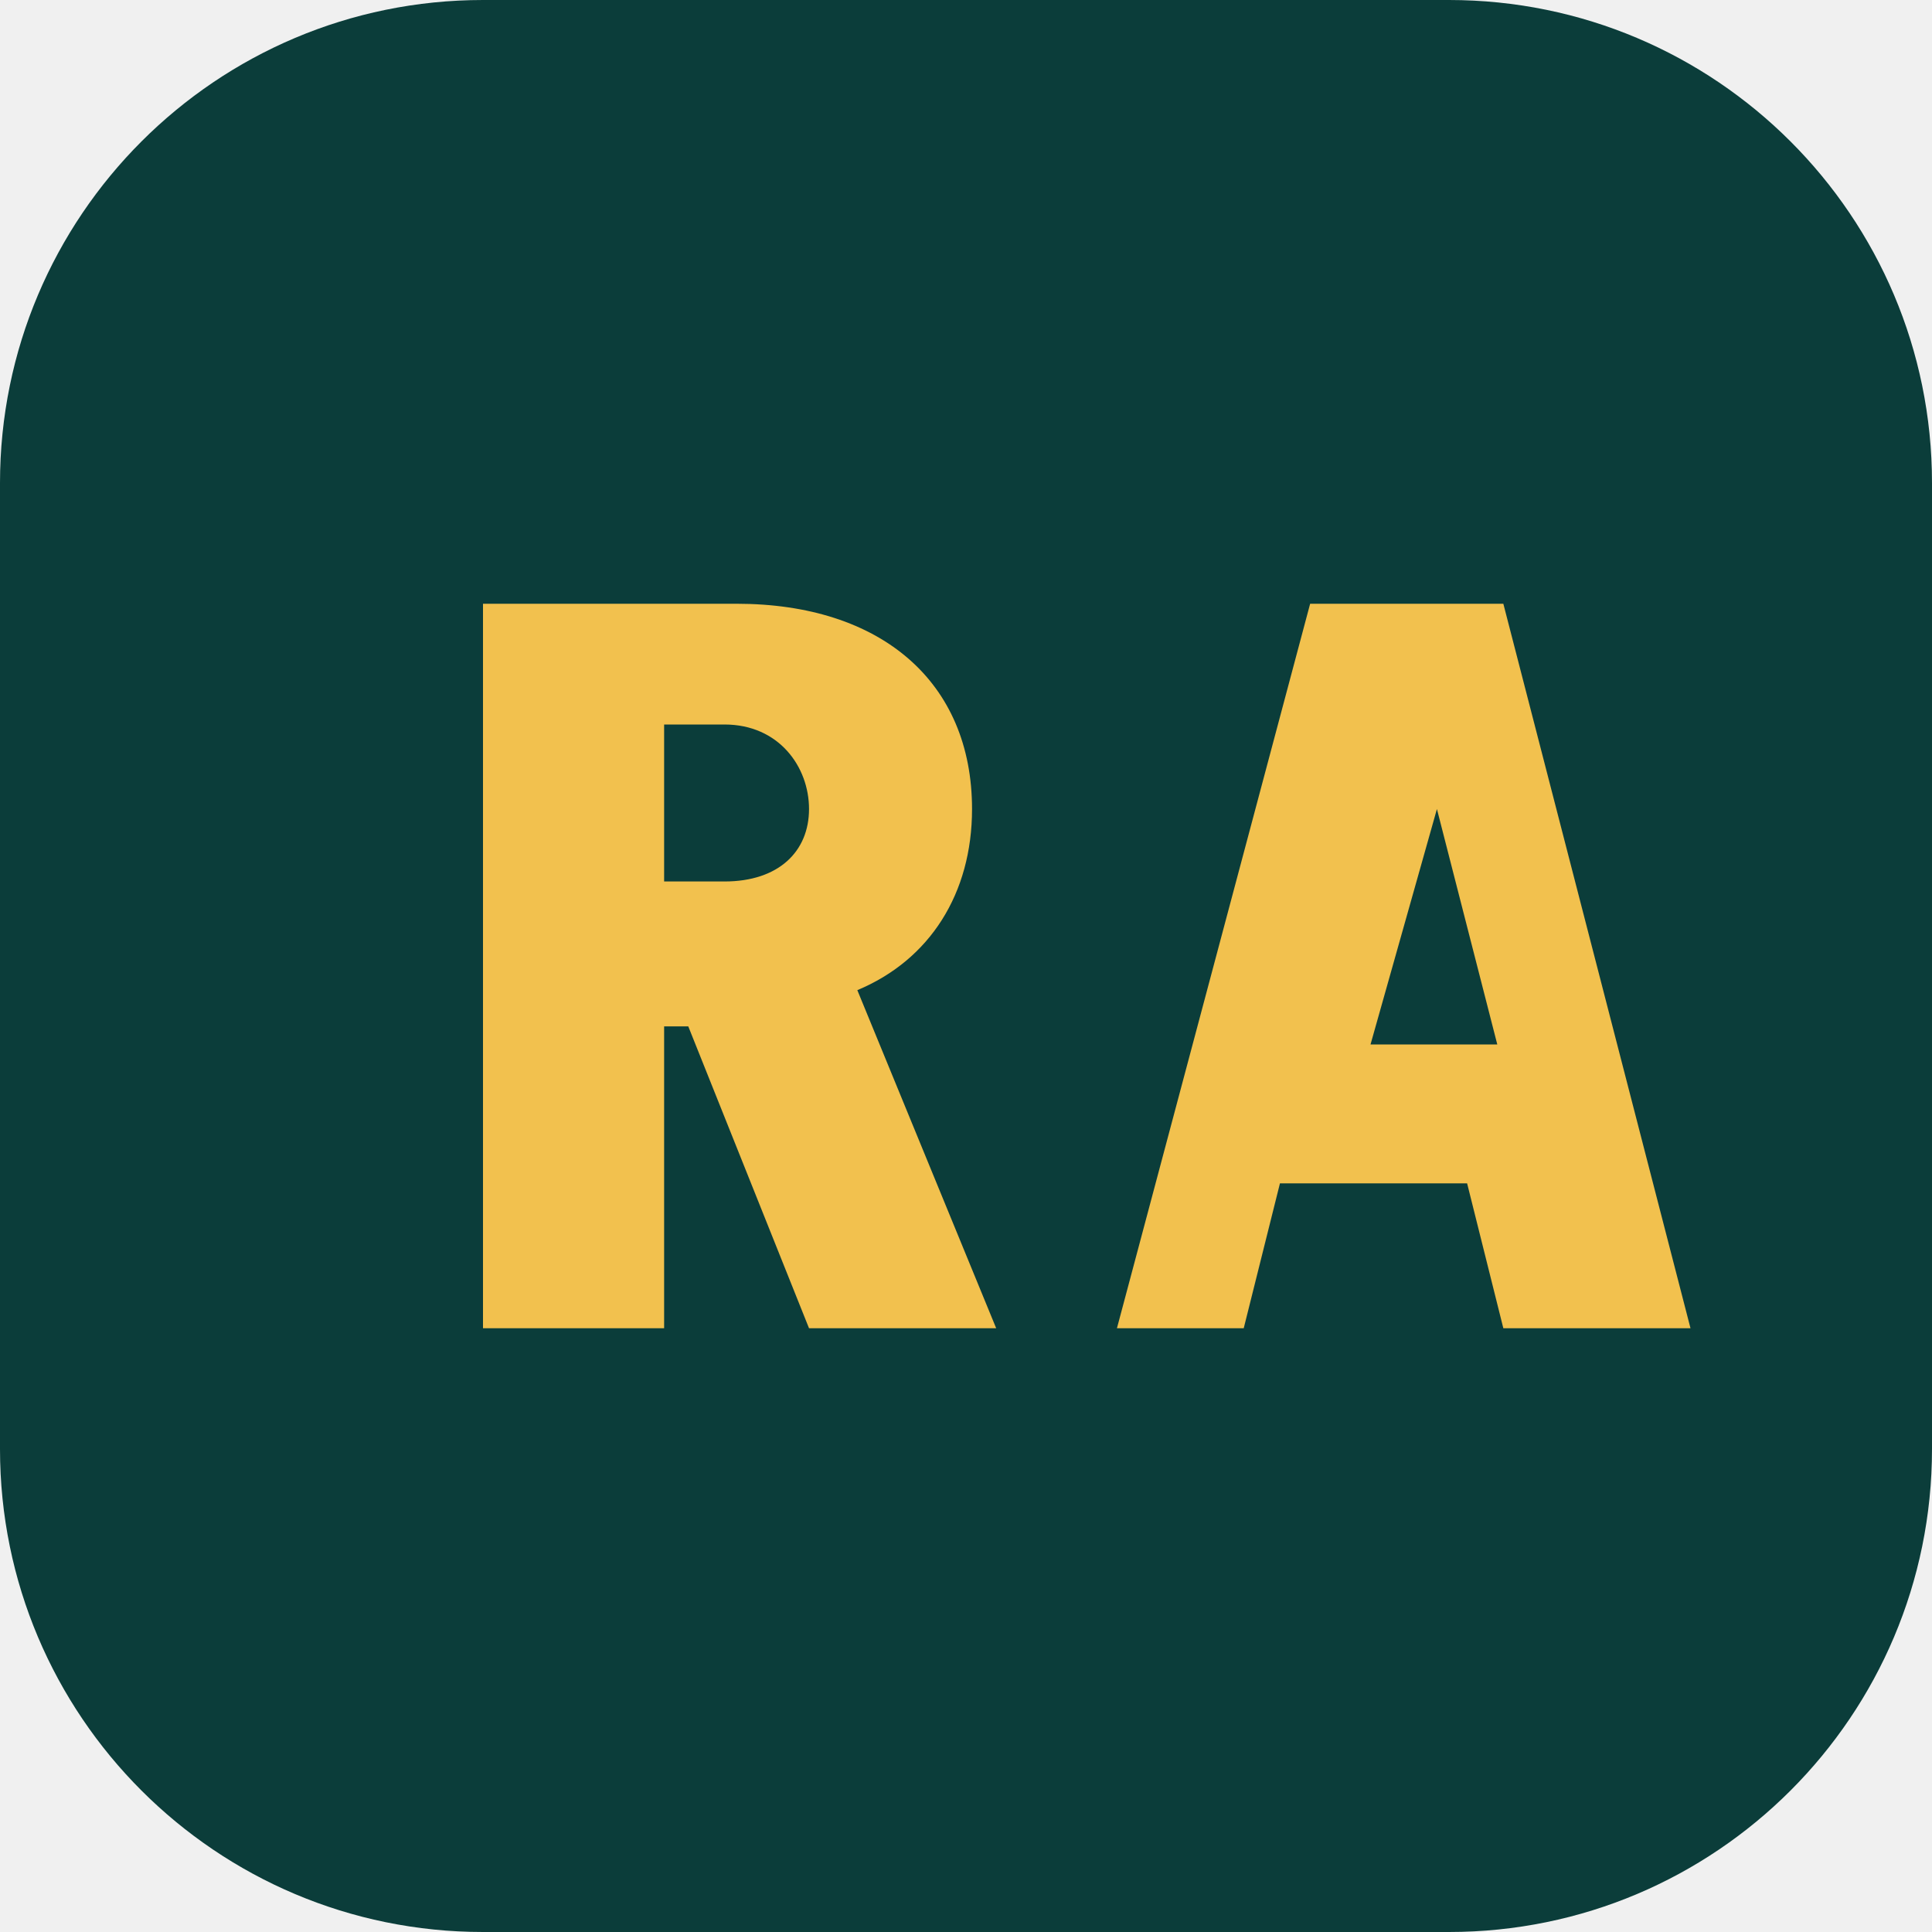
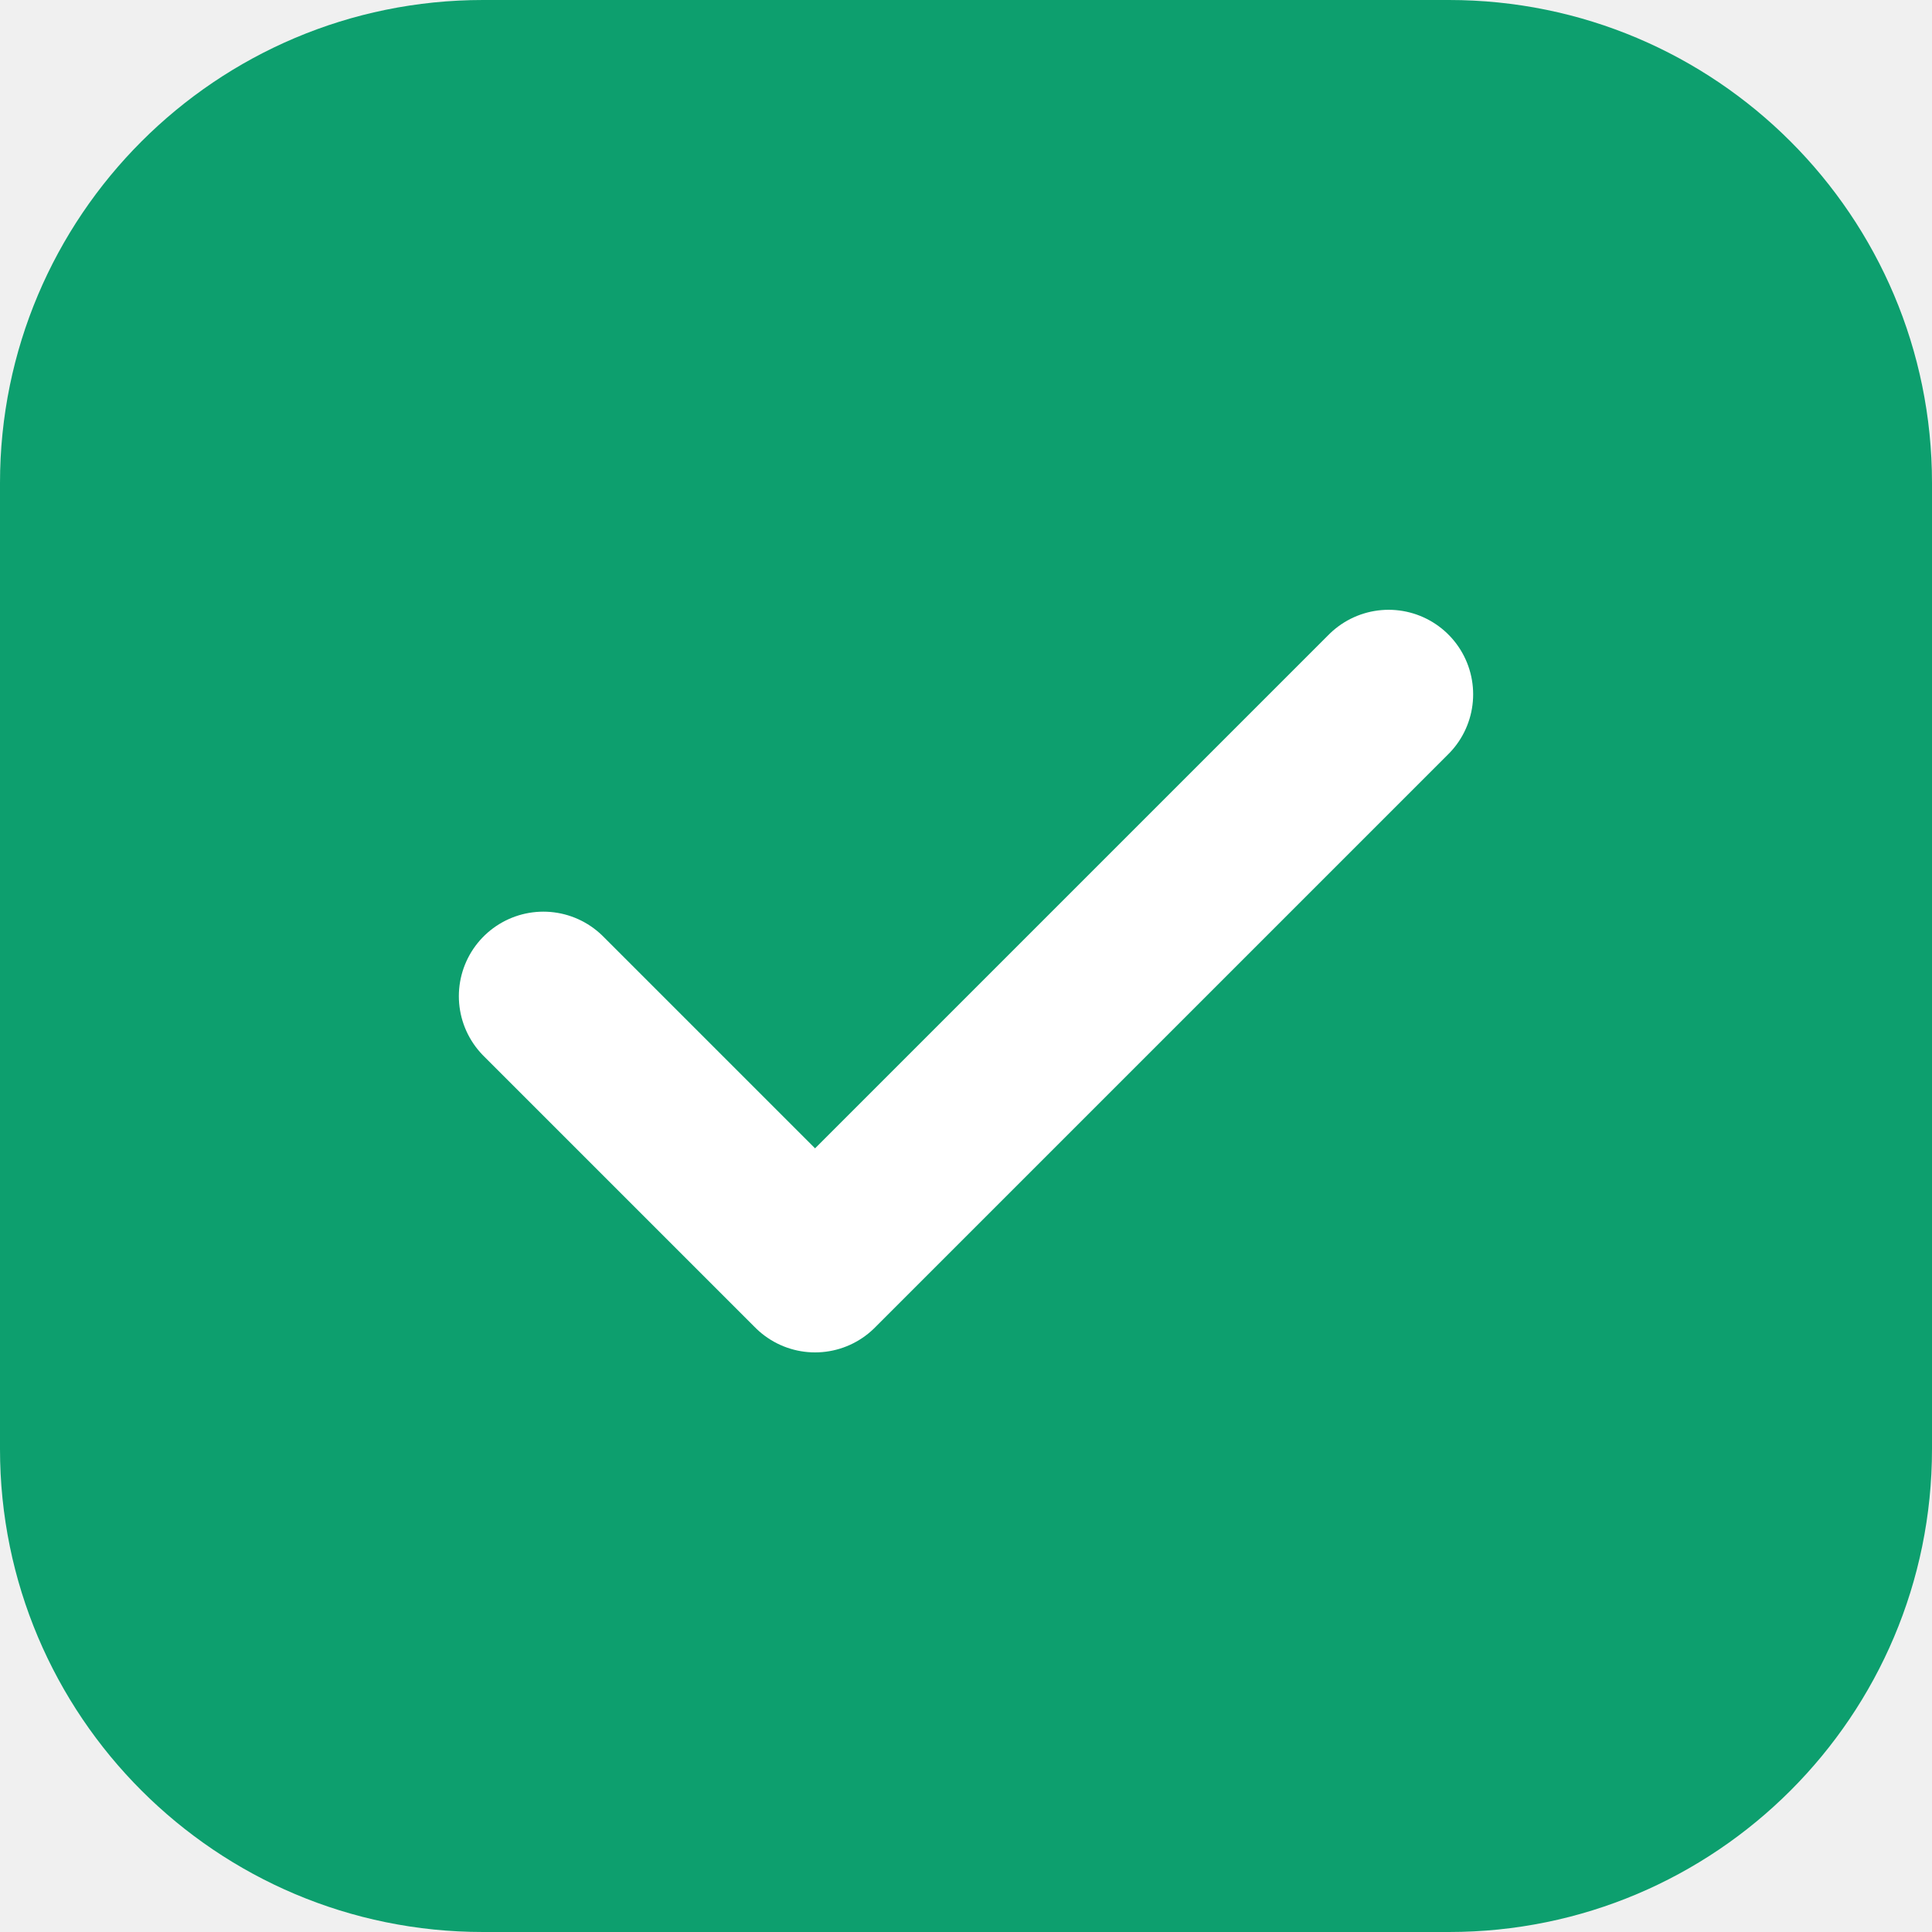
<svg xmlns="http://www.w3.org/2000/svg" viewBox="0 0 32 32" fill="none">
-   <rect width="32" height="32" rx="8" fill="#0B3D3A" />
-   <path d="M8 22V10h4.2c2.4 0 3.9 1.3 3.9 3.4 0 1.4-.7 2.5-1.9 3l2.3 5.6h-3.1l-2-5H11v5H8zm3-7.4h1c.9 0 1.4-.5 1.4-1.2S12.9 12 12 12h-1v2.6zM18.5 22l3.2-12h3.2L28 22h-3.1l-.6-2.4h-3.1L20.6 22h-2.1zm4.2-4.7h2.1l-1-3.9-1.1 3.9z" fill="#F2C14E" />
+   <rect width="32" height="32" rx="8" fill="#0d9f6e" />
+   <path d="M9 16.5 13.5 21 23 11.5" stroke="white" stroke-width="2.8" stroke-linecap="round" stroke-linejoin="round" />
</svg>
